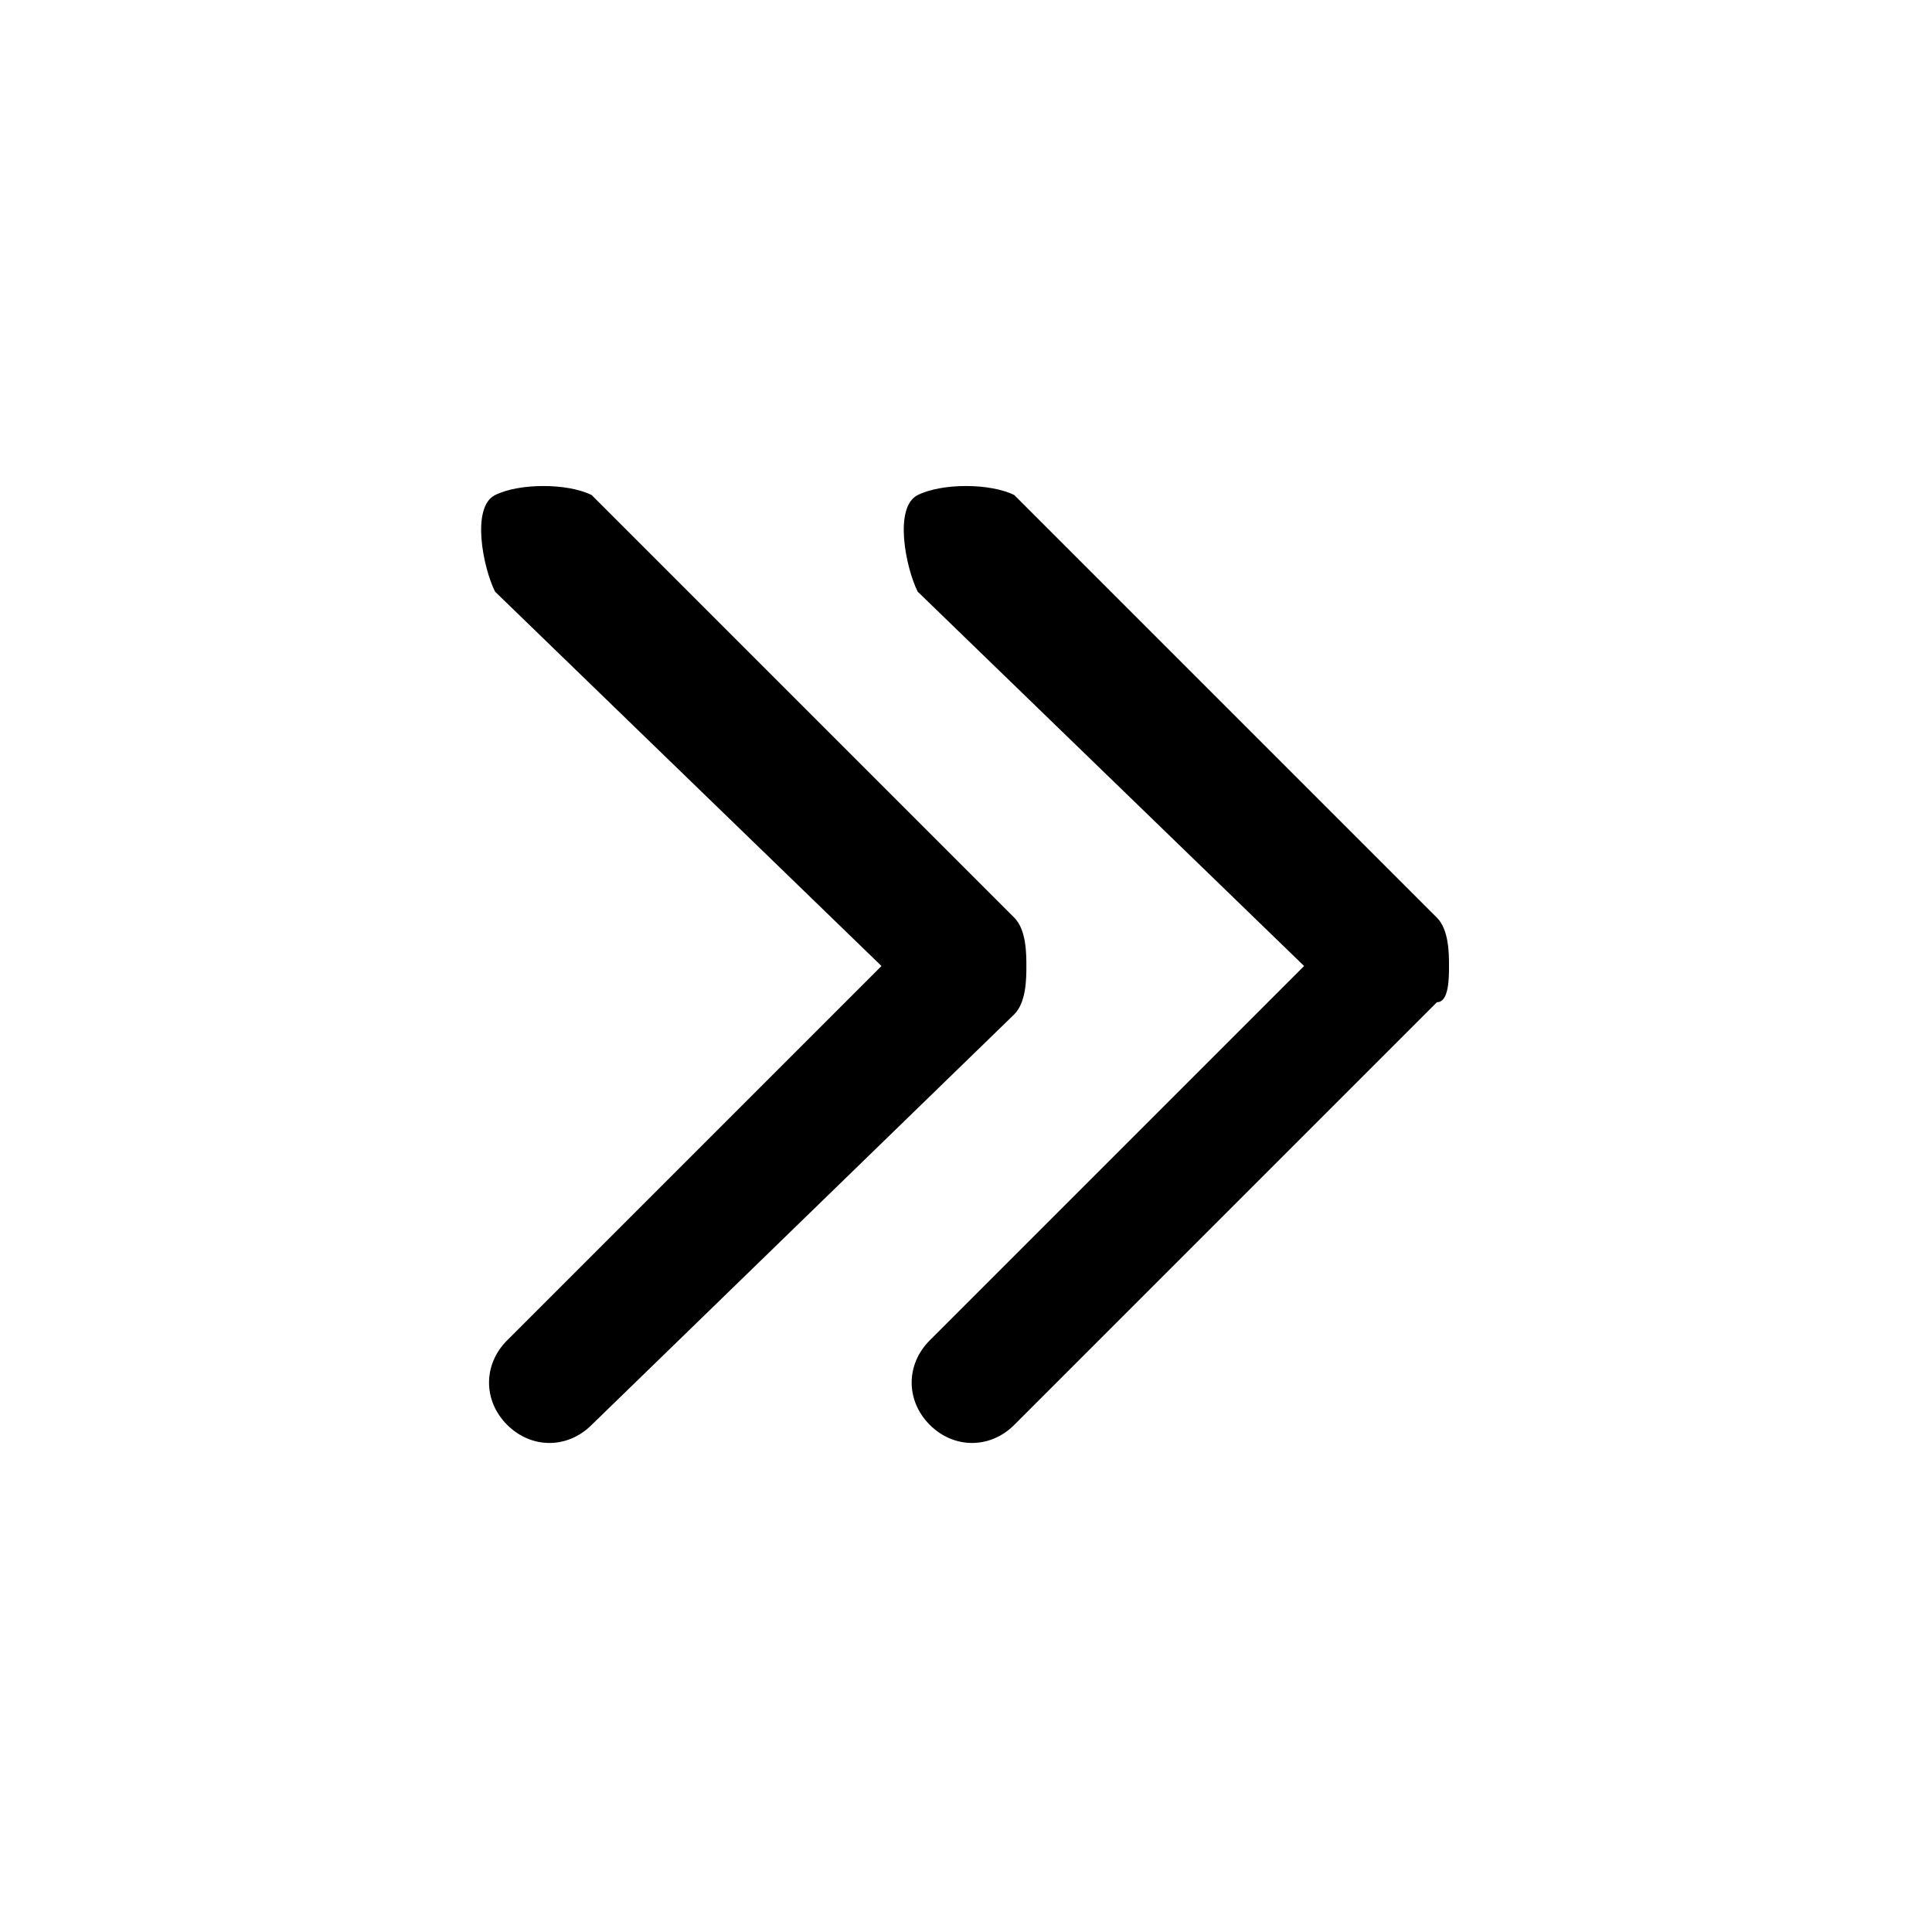
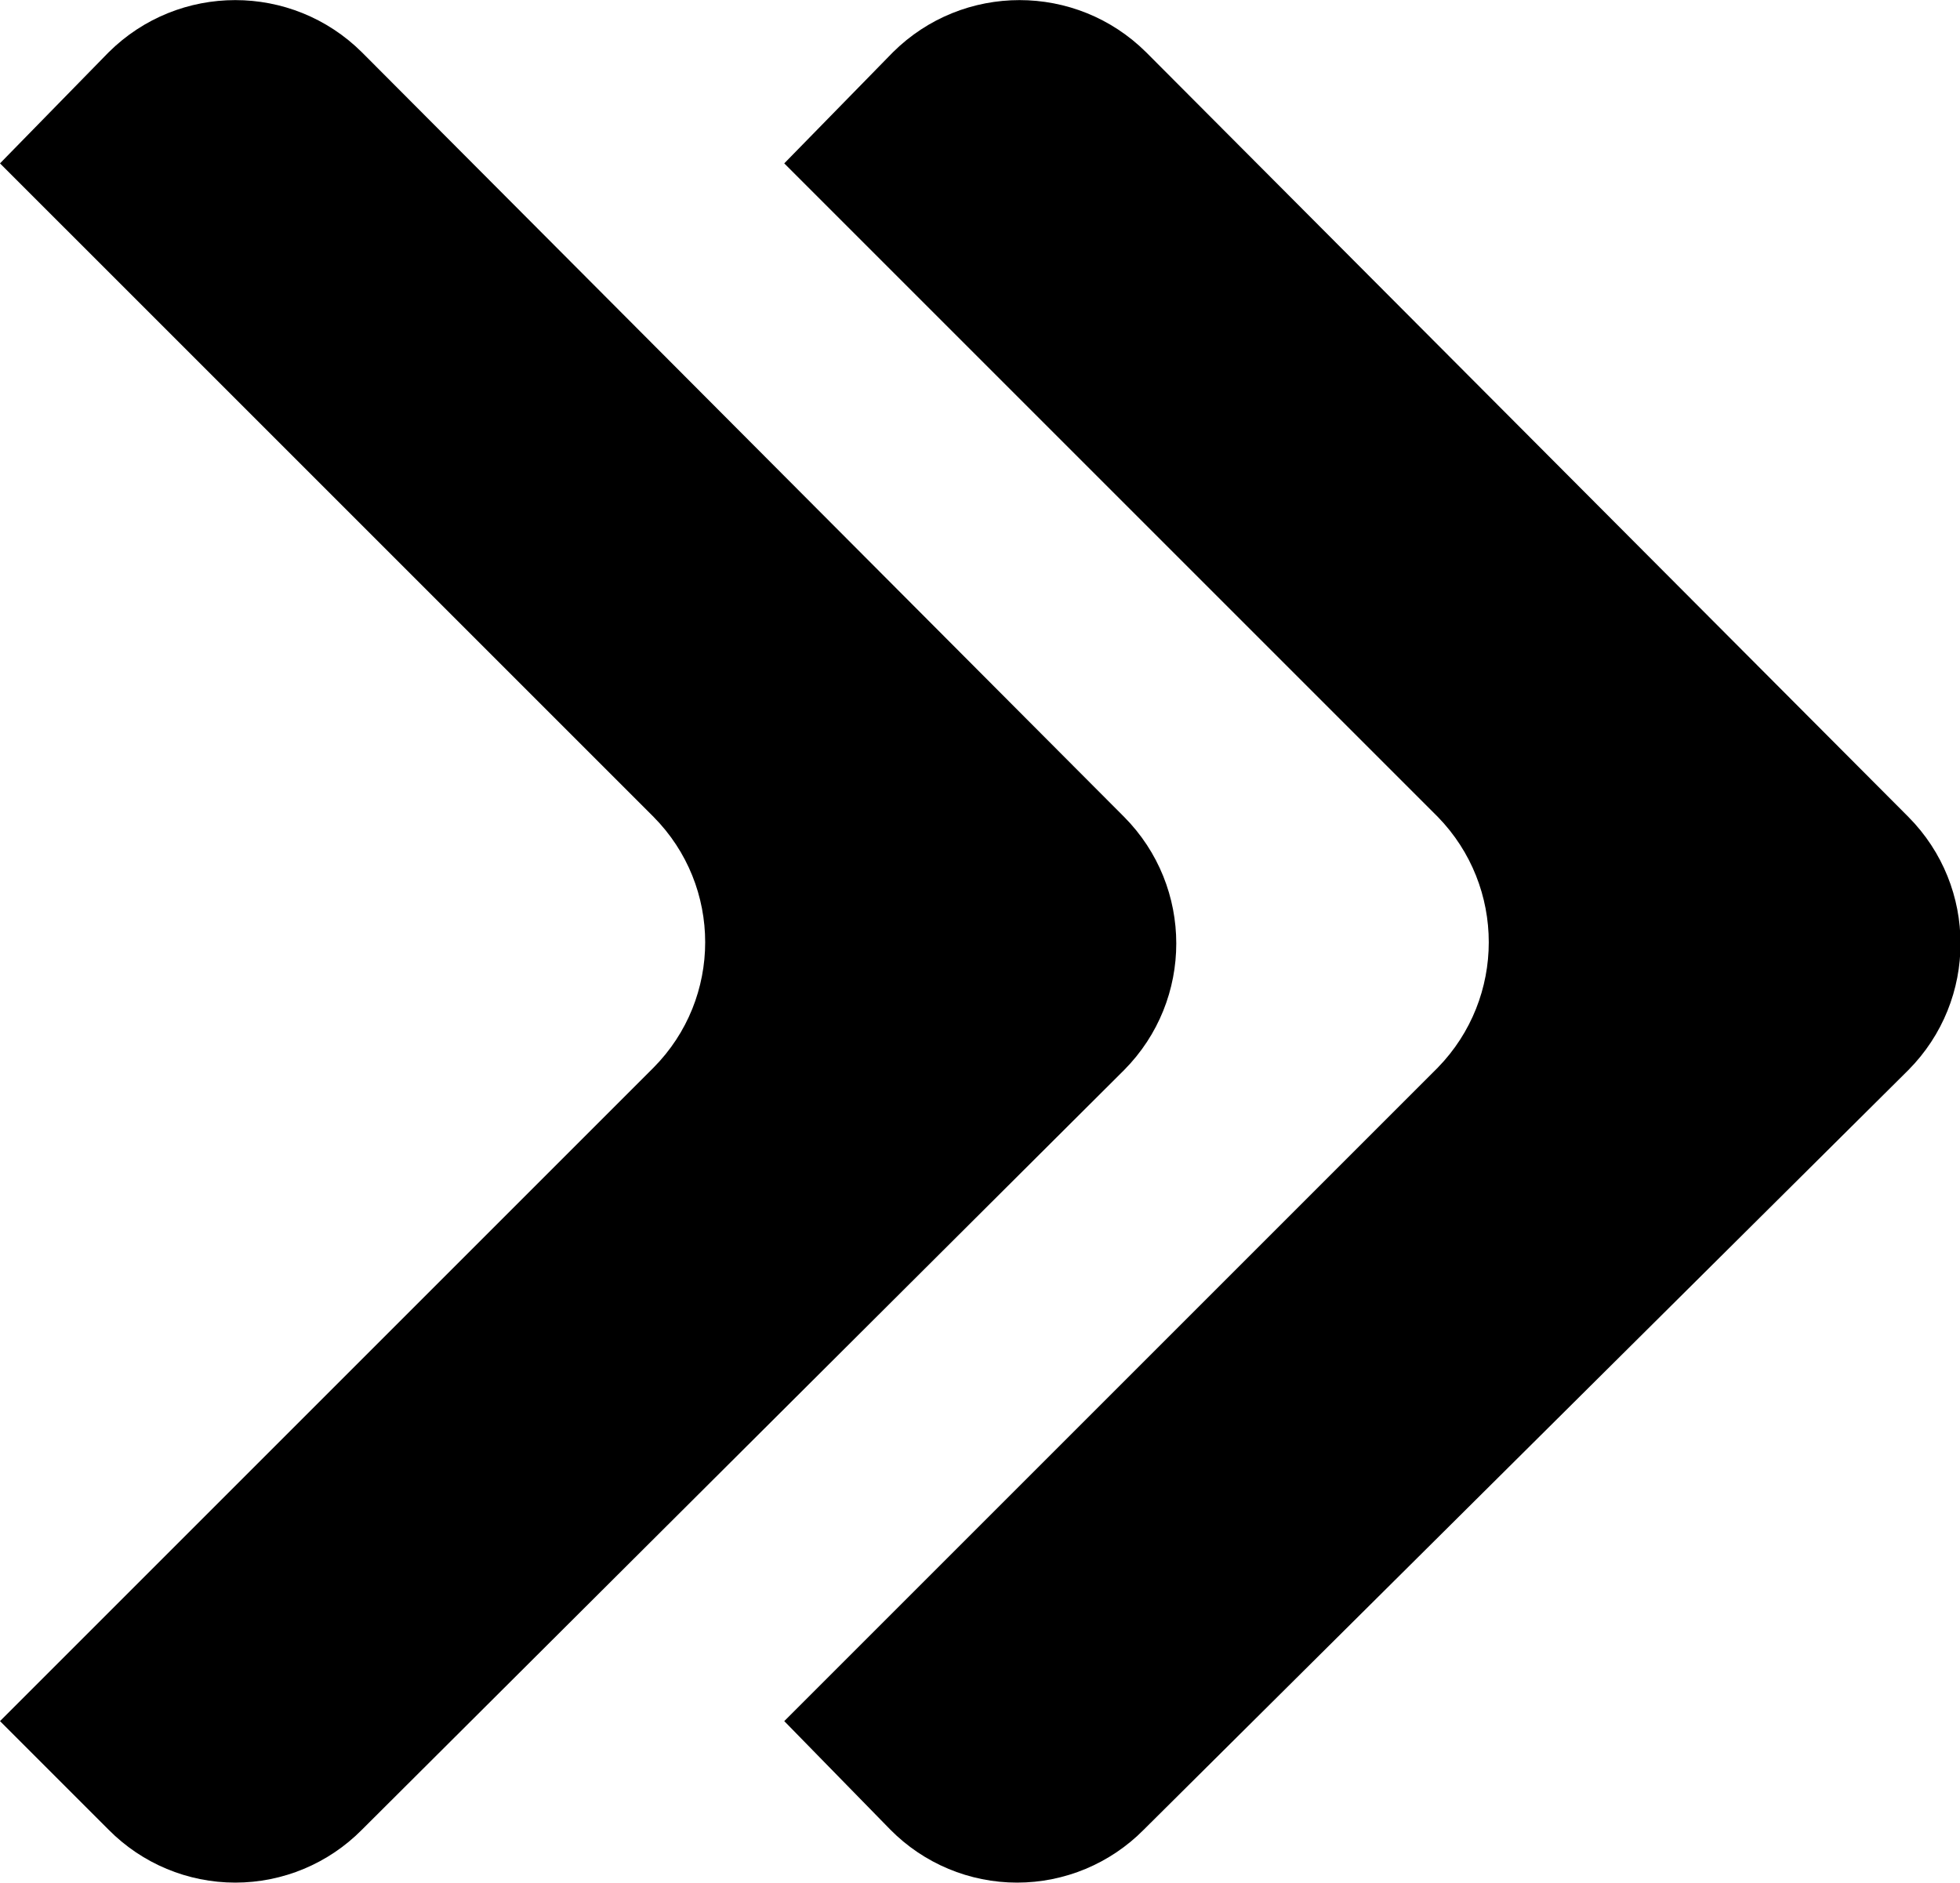
- <svg xmlns="http://www.w3.org/2000/svg" t="1582551479542" class="icon" viewBox="0 0 1024 1024" version="1.1" p-id="1314" width="200" height="200">
+ <svg xmlns="http://www.w3.org/2000/svg" t="1590643933820" class="icon" viewBox="0 0 1066 1024" version="1.1" p-id="5915" width="208.203" height="200">
  <defs>
    <style type="text/css" />
  </defs>
-   <path d="M537.6 537.6C544 531.2 544 518.4 544 512s0-19.2-6.4-25.6L313.6 262.4C300.8 256 275.2 256 262.4 262.4S256 300.8 262.4 313.6L467.2 512l-198.4 198.4c-12.8 12.8-12.8 32 0 44.8s32 12.8 44.8 0L537.6 537.6z" p-id="1315" />
-   <path d="M486.4 313.6 691.2 512l-198.4 198.4c-12.8 12.8-12.8 32 0 44.8s32 12.8 44.8 0l224-224C768 531.2 768 518.4 768 512s0-19.2-6.4-25.6L537.6 262.4C524.8 256 499.2 256 486.4 262.4S480 300.8 486.4 313.6z" p-id="1316" />
+   <path d="M0 88.862L59.093 28.436a97.748 97.748 0 0 1 137.736 0L611.368 444.308a97.748 97.748 0 0 1 0 137.736l-414.54 413.207a96.859 96.859 0 0 1-137.736 0L0 936.158l355.447-355.447A96.859 96.859 0 0 0 355.447 444.308z m781.983 355.447l-355.447-355.447L485.629 28.436a97.748 97.748 0 0 1 137.736 0L1037.904 444.308a97.748 97.748 0 0 1 0 137.736L622.032 995.251a96.859 96.859 0 0 1-137.736 0l-57.76-59.093 355.447-355.447a97.748 97.748 0 0 0 0-136.403z" p-id="5916" />
</svg>
